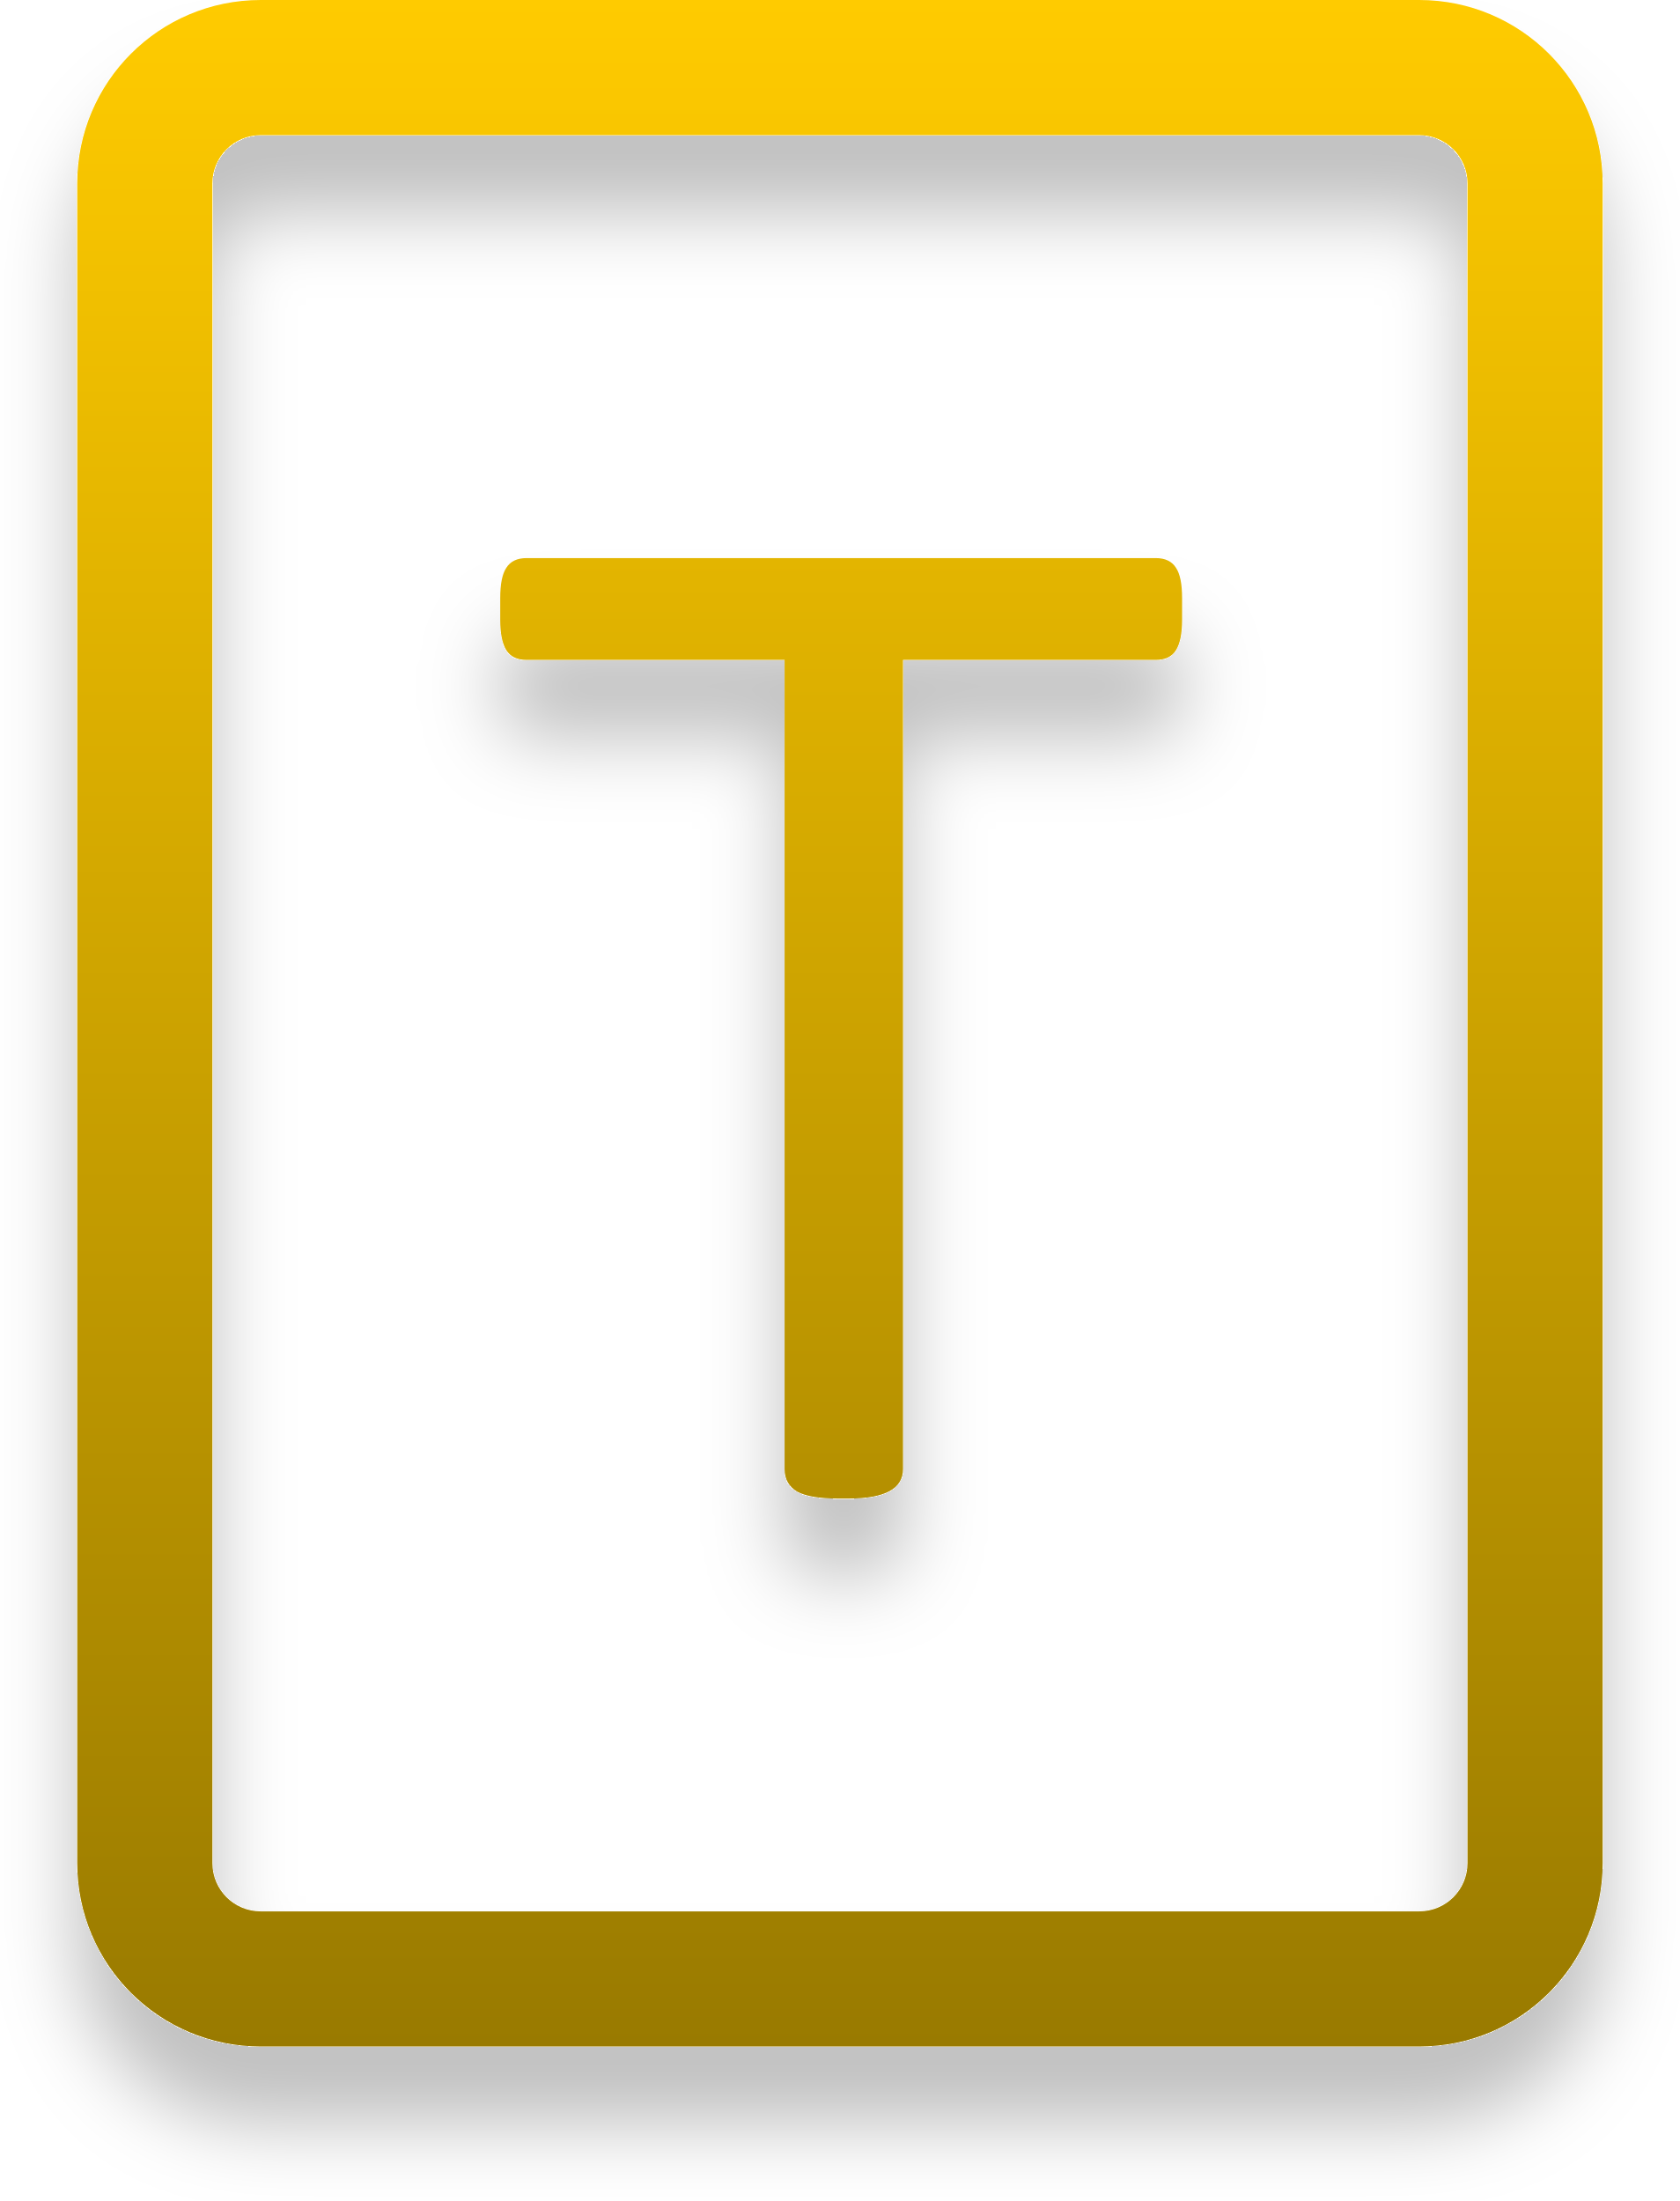
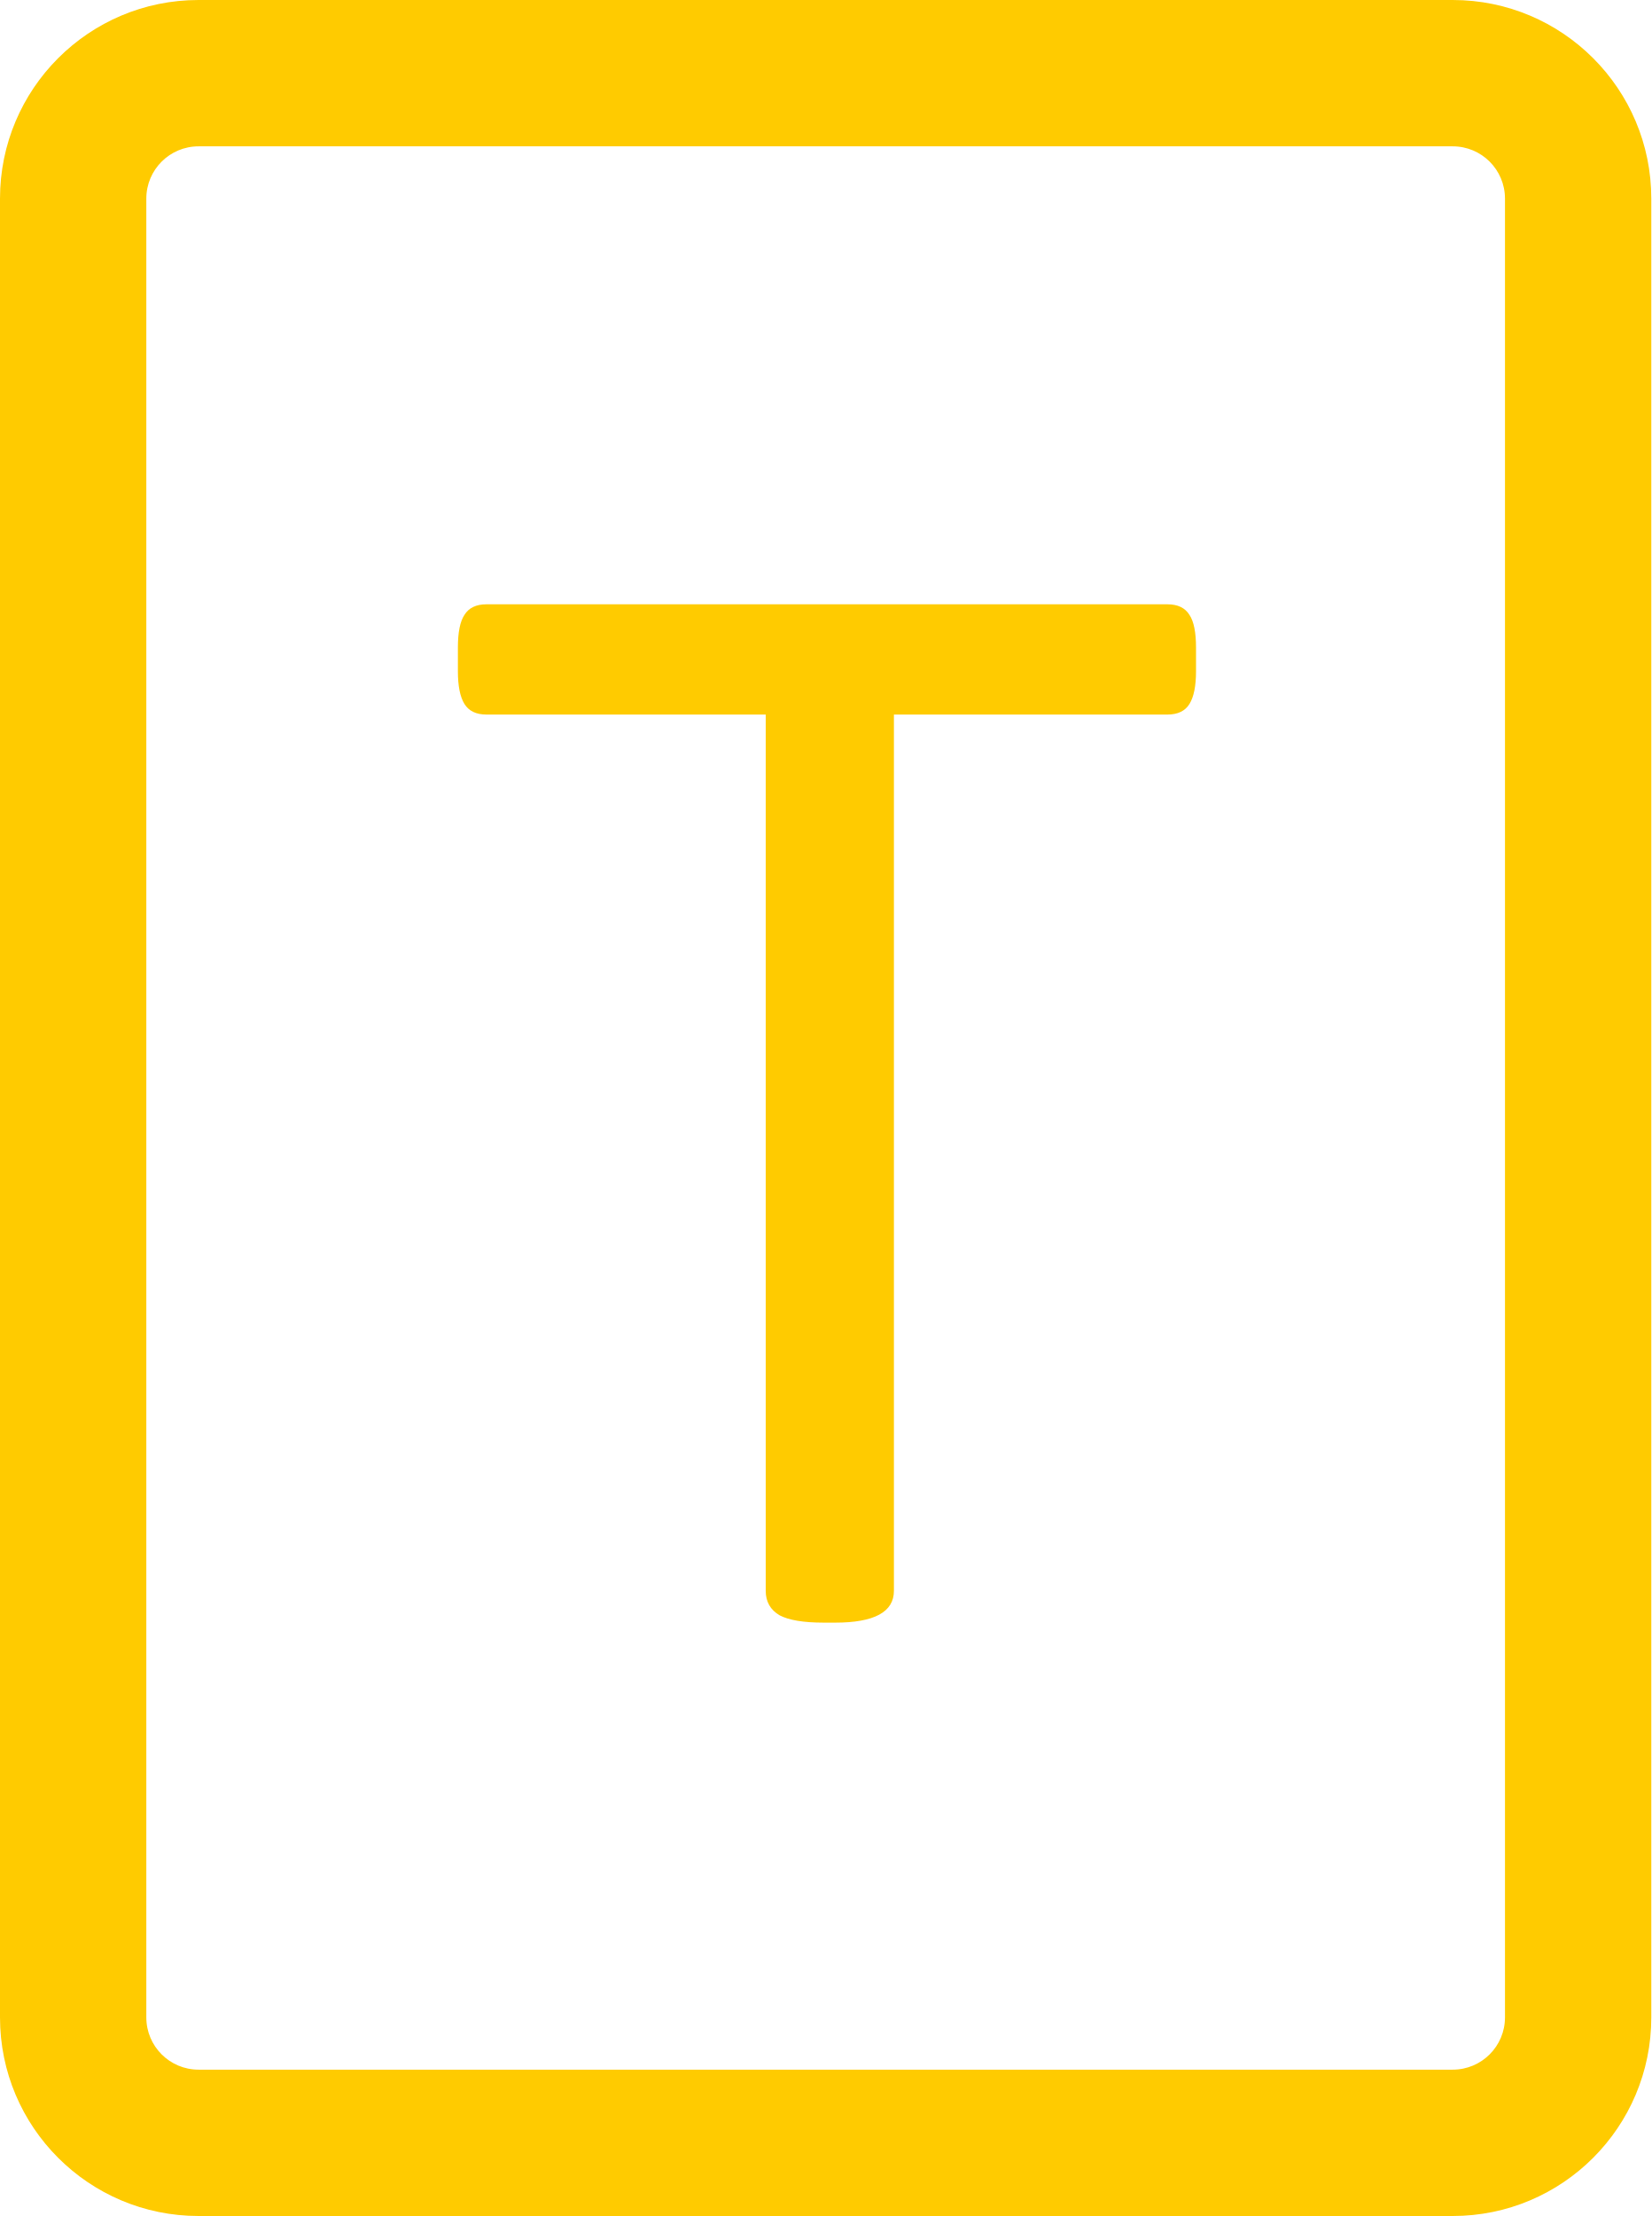
- <svg xmlns="http://www.w3.org/2000/svg" width="87" height="114" viewBox="0 0 87 114" fill="none">
-   <g filter="url(#filter0_d_6_42)">
-     <path fill-rule="evenodd" clip-rule="evenodd" d="M13.5 0C8.253 0 4 4.253 4 9.5V96.5C4 101.747 8.253 106 13.5 106H73.5C78.747 106 83 101.747 83 96.5V9.5C83 4.253 78.747 0 73.5 0H13.5ZM11 9.5C11 8.119 12.119 7 13.5 7H73.5C74.881 7 76 8.119 76 9.5V96.5C76 97.881 74.881 99 73.5 99H13.5C12.119 99 11 97.881 11 96.5V9.5ZM41.297 77.266C41.74 77.5 42.443 77.617 43.406 77.617H43.953C45.828 77.617 46.766 77.109 46.766 76.094V34.18H59.852C60.346 34.18 60.698 34.01 60.906 33.672C61.115 33.333 61.219 32.812 61.219 32.109V30.977C61.219 30.247 61.115 29.727 60.906 29.414C60.698 29.076 60.346 28.906 59.852 28.906H27.273C26.779 28.906 26.427 29.076 26.219 29.414C26.01 29.727 25.906 30.247 25.906 30.977V32.109C25.906 32.812 26.01 33.333 26.219 33.672C26.427 34.01 26.779 34.18 27.273 34.18H40.633V76.094C40.633 76.615 40.854 77.005 41.297 77.266Z" fill="url(#paint0_linear_6_42)" />
-   </g>
-   <defs>
-     <filter id="filter0_d_6_42" x="0" y="0" width="87" height="114" filterUnits="userSpaceOnUse" color-interpolation-filters="sRGB">
-       <feFlood flood-opacity="0" result="BackgroundImageFix" />
-       <feColorMatrix in="SourceAlpha" type="matrix" values="0 0 0 0 0 0 0 0 0 0 0 0 0 0 0 0 0 0 127 0" result="hardAlpha" />
-       <feOffset dy="4" />
-       <feGaussianBlur stdDeviation="2" />
-       <feComposite in2="hardAlpha" operator="out" />
-       <feColorMatrix type="matrix" values="0 0 0 0 0 0 0 0 0 0 0 0 0 0 0 0 0 0 0.25 0" />
-       <feBlend mode="normal" in2="BackgroundImageFix" result="effect1_dropShadow_6_42" />
-       <feBlend mode="normal" in="SourceGraphic" in2="effect1_dropShadow_6_42" result="shape" />
-     </filter>
-     <linearGradient id="paint0_linear_6_42" x1="43.5" y1="0" x2="43.5" y2="106" gradientUnits="userSpaceOnUse">
-       <stop stop-color="#FFCB00" />
-       <stop offset="1" stop-color="#997A00" />
-     </linearGradient>
-   </defs>
+ <svg xmlns="http://www.w3.org/2000/svg" width="79" height="106" viewBox="0 0 79 106" fill="none">
+   <path fill-rule="evenodd" clip-rule="evenodd" d="M9.5 0C4.253 0 0 4.253 0 9.5V96.5C0 101.747 4.253 106 9.5 106H69.5C74.747 106 79 101.747 79 96.5V9.5C79 4.253 74.747 0 69.5 0H9.5ZM7 9.5C7 8.119 8.119 7 9.5 7H69.5C70.881 7 72 8.119 72 9.5V96.5C72 97.881 70.881 99 69.5 99H9.5C8.119 99 7 97.881 7 96.5V9.5ZM37.297 77.266C37.74 77.5 38.443 77.617 39.406 77.617H39.953C41.828 77.617 42.766 77.109 42.766 76.094V34.18H55.852C56.346 34.18 56.698 34.01 56.906 33.672C57.115 33.333 57.219 32.812 57.219 32.109V30.977C57.219 30.247 57.115 29.727 56.906 29.414C56.698 29.076 56.346 28.906 55.852 28.906H23.273C22.779 28.906 22.427 29.076 22.219 29.414C22.01 29.727 21.906 30.247 21.906 30.977V32.109C21.906 32.812 22.01 33.333 22.219 33.672C22.427 34.01 22.779 34.18 23.273 34.18H36.633V76.094C36.633 76.615 36.854 77.005 37.297 77.266Z" fill="#FFCB00" />
</svg>
